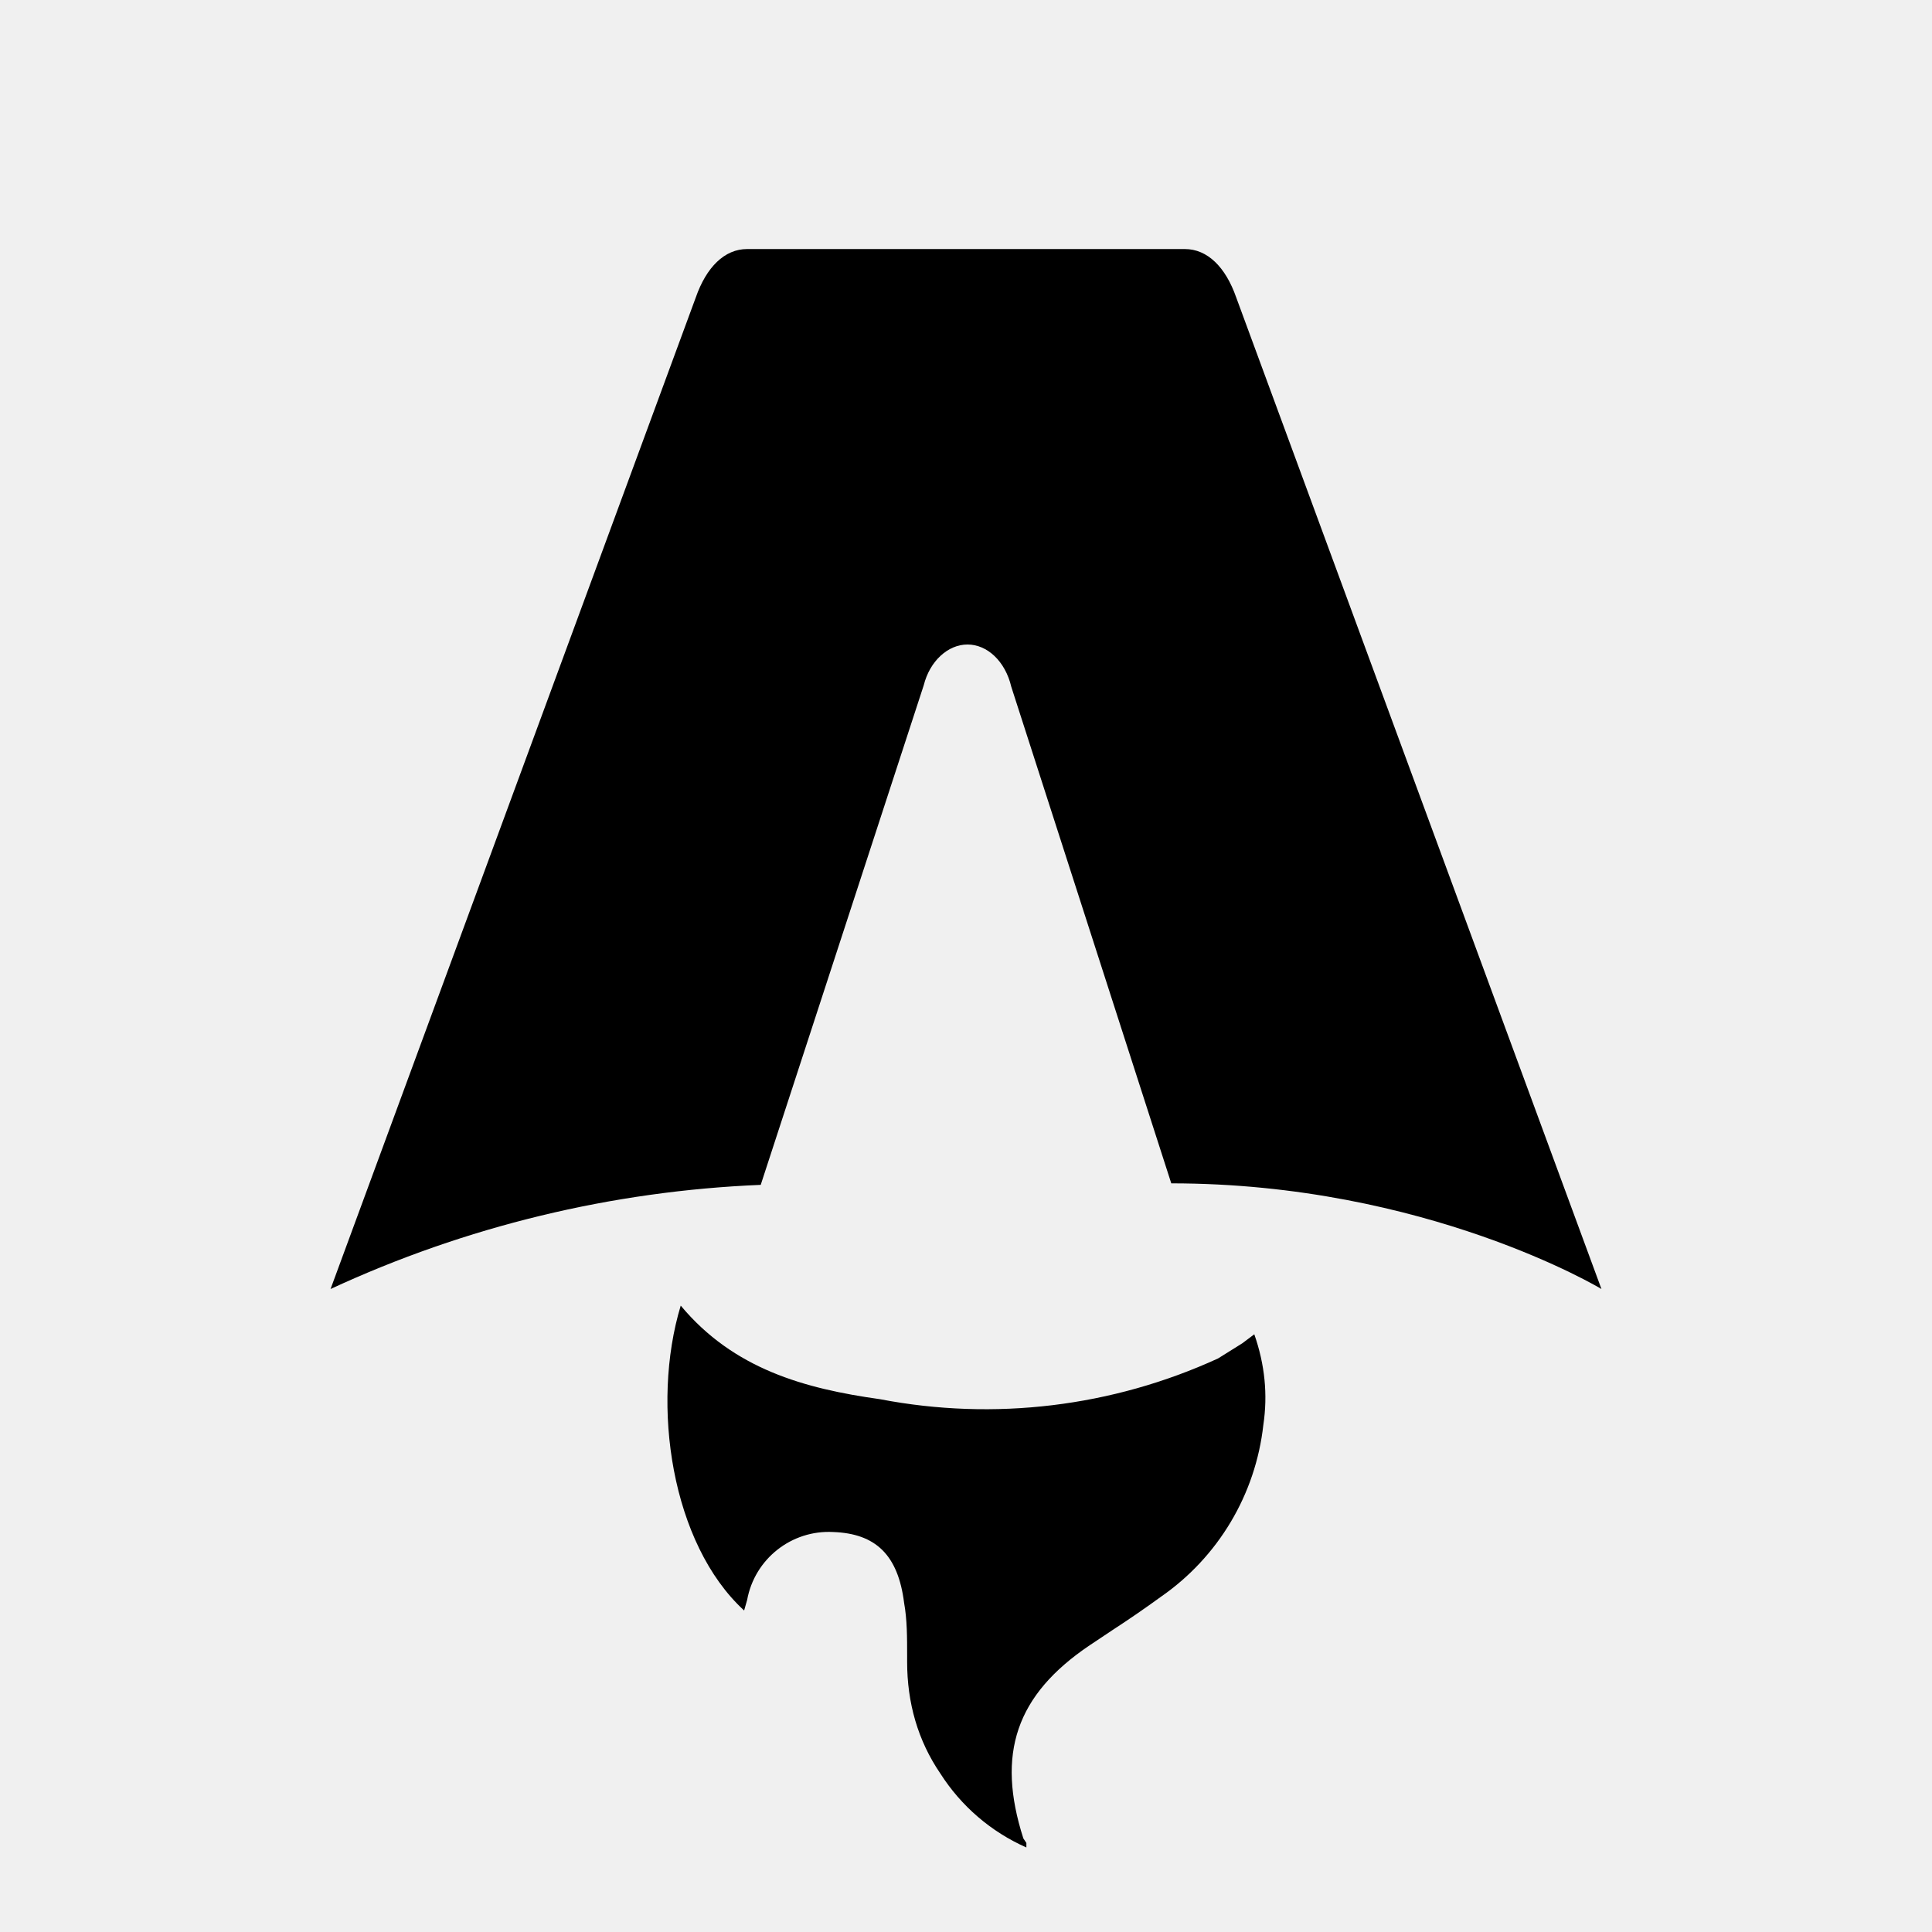
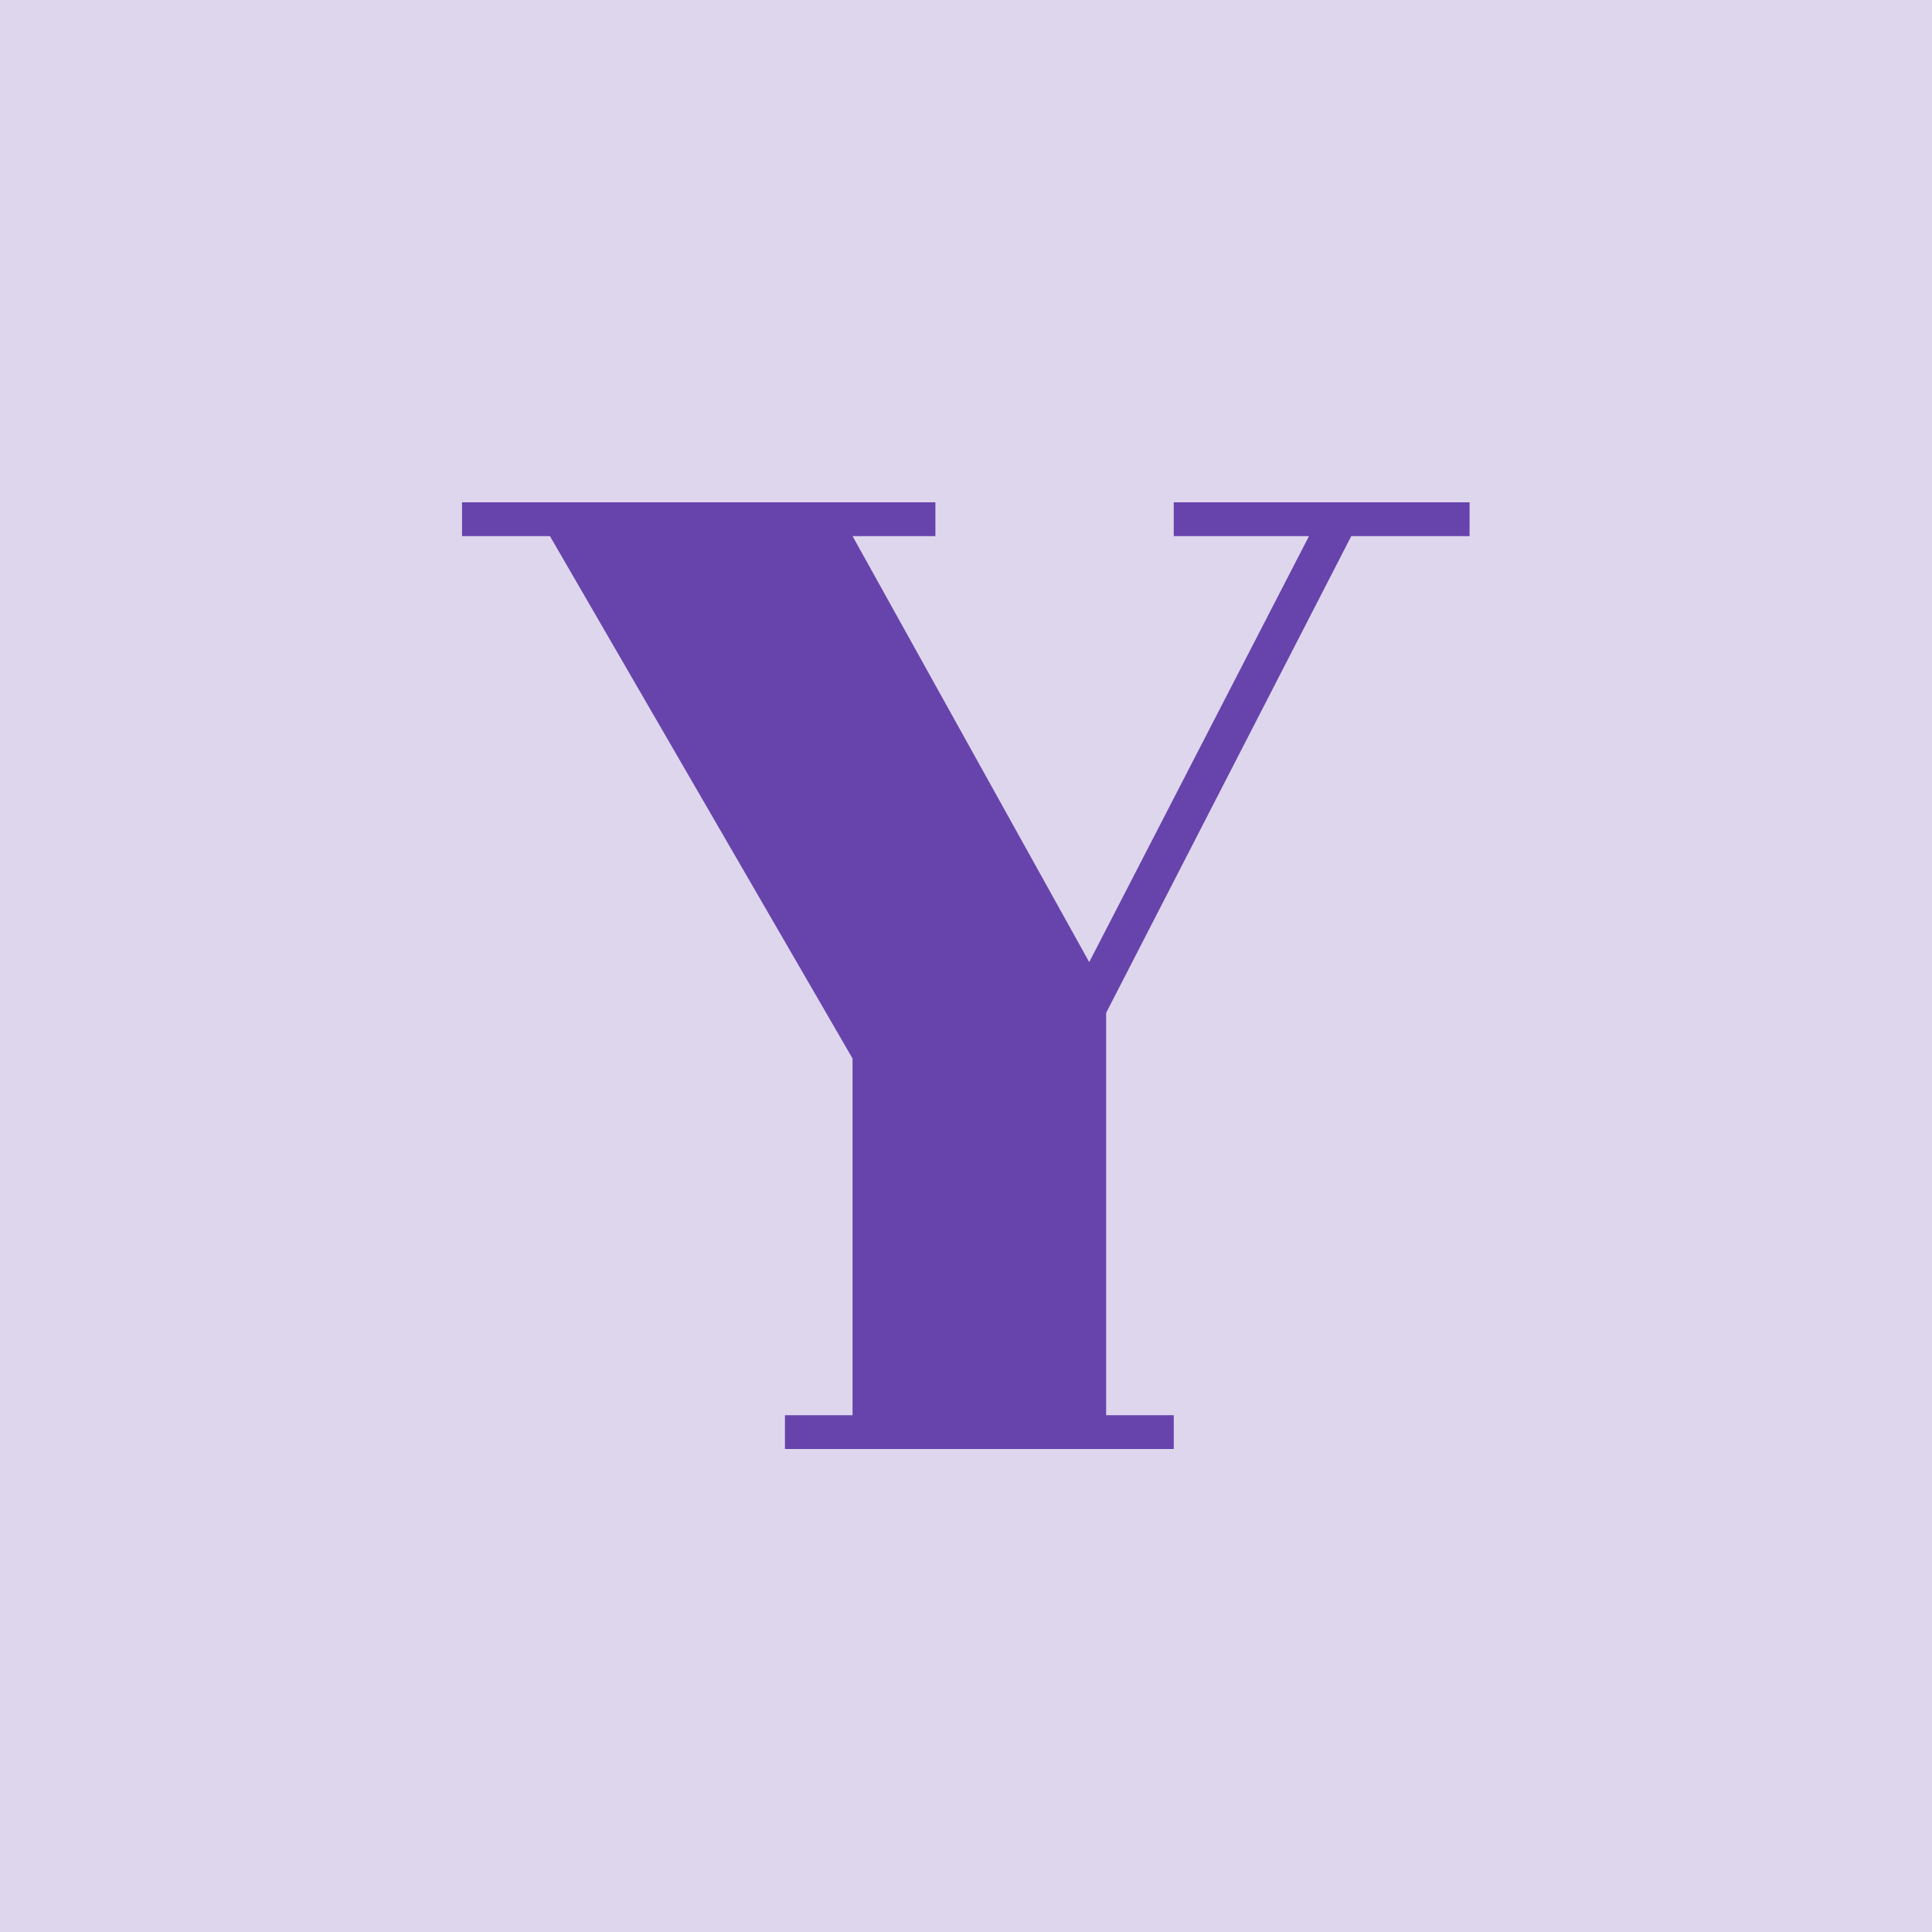
- <svg xmlns="http://www.w3.org/2000/svg" fill="none" viewBox="0 0 128 128">
-   <path d="M50.4 78.5a75.1 75.1 0 0 0-28.5 6.9l24.2-65.7c.7-2 1.9-3.2 3.4-3.2h29c1.5 0 2.7 1.2 3.4 3.2l24.2 65.7s-11.6-7-28.5-7L67 45.5c-.4-1.7-1.6-2.8-2.9-2.8-1.3 0-2.5 1.1-2.9 2.7L50.4 78.5Zm-1.1 28.2Zm-4.2-20.2c-2 6.6-.6 15.8 4.2 20.2a17.5 17.5 0 0 1 .2-.7 5.5 5.5 0 0 1 5.7-4.5c2.8.1 4.3 1.5 4.7 4.7.2 1.1.2 2.3.2 3.5v.4c0 2.7.7 5.2 2.2 7.4a13 13 0 0 0 5.7 4.9v-.3l-.2-.3c-1.8-5.6-.5-9.5 4.4-12.8l1.5-1a73 73 0 0 0 3.2-2.2 16 16 0 0 0 6.8-11.4c.3-2 .1-4-.6-6l-.8.6-1.6 1a37 37 0 0 1-22.4 2.7c-5-.7-9.7-2-13.2-6.2Z" />
-   <style>
-         path { fill: #000; }
-         @media (prefers-color-scheme: dark) {
-             path { fill: #FFF; }
-         }
-     </style>
+ <svg xmlns="http://www.w3.org/2000/svg" width="64" height="64" viewBox="0 0 64 64" fill="none">
+   <g clip-path="url(#clip0_2108_5)">
+     <rect width="64" height="64" fill="#DED6ED" />
+     <path d="M38.882 48H26.002V46.88H28.242V35.064L18.218 17.76H15.306V16.64H30.986V17.76H28.242L36.082 31.872L43.362 17.76H38.882V16.64H48.682V17.76H44.762L36.642 33.552V46.88H38.882V48Z" fill="#6743AC" />
+   </g>
+   <defs>
+     <clipPath id="clip0_2108_5">
+       <rect width="64" height="64" fill="white" />
+     </clipPath>
+   </defs>
</svg>
